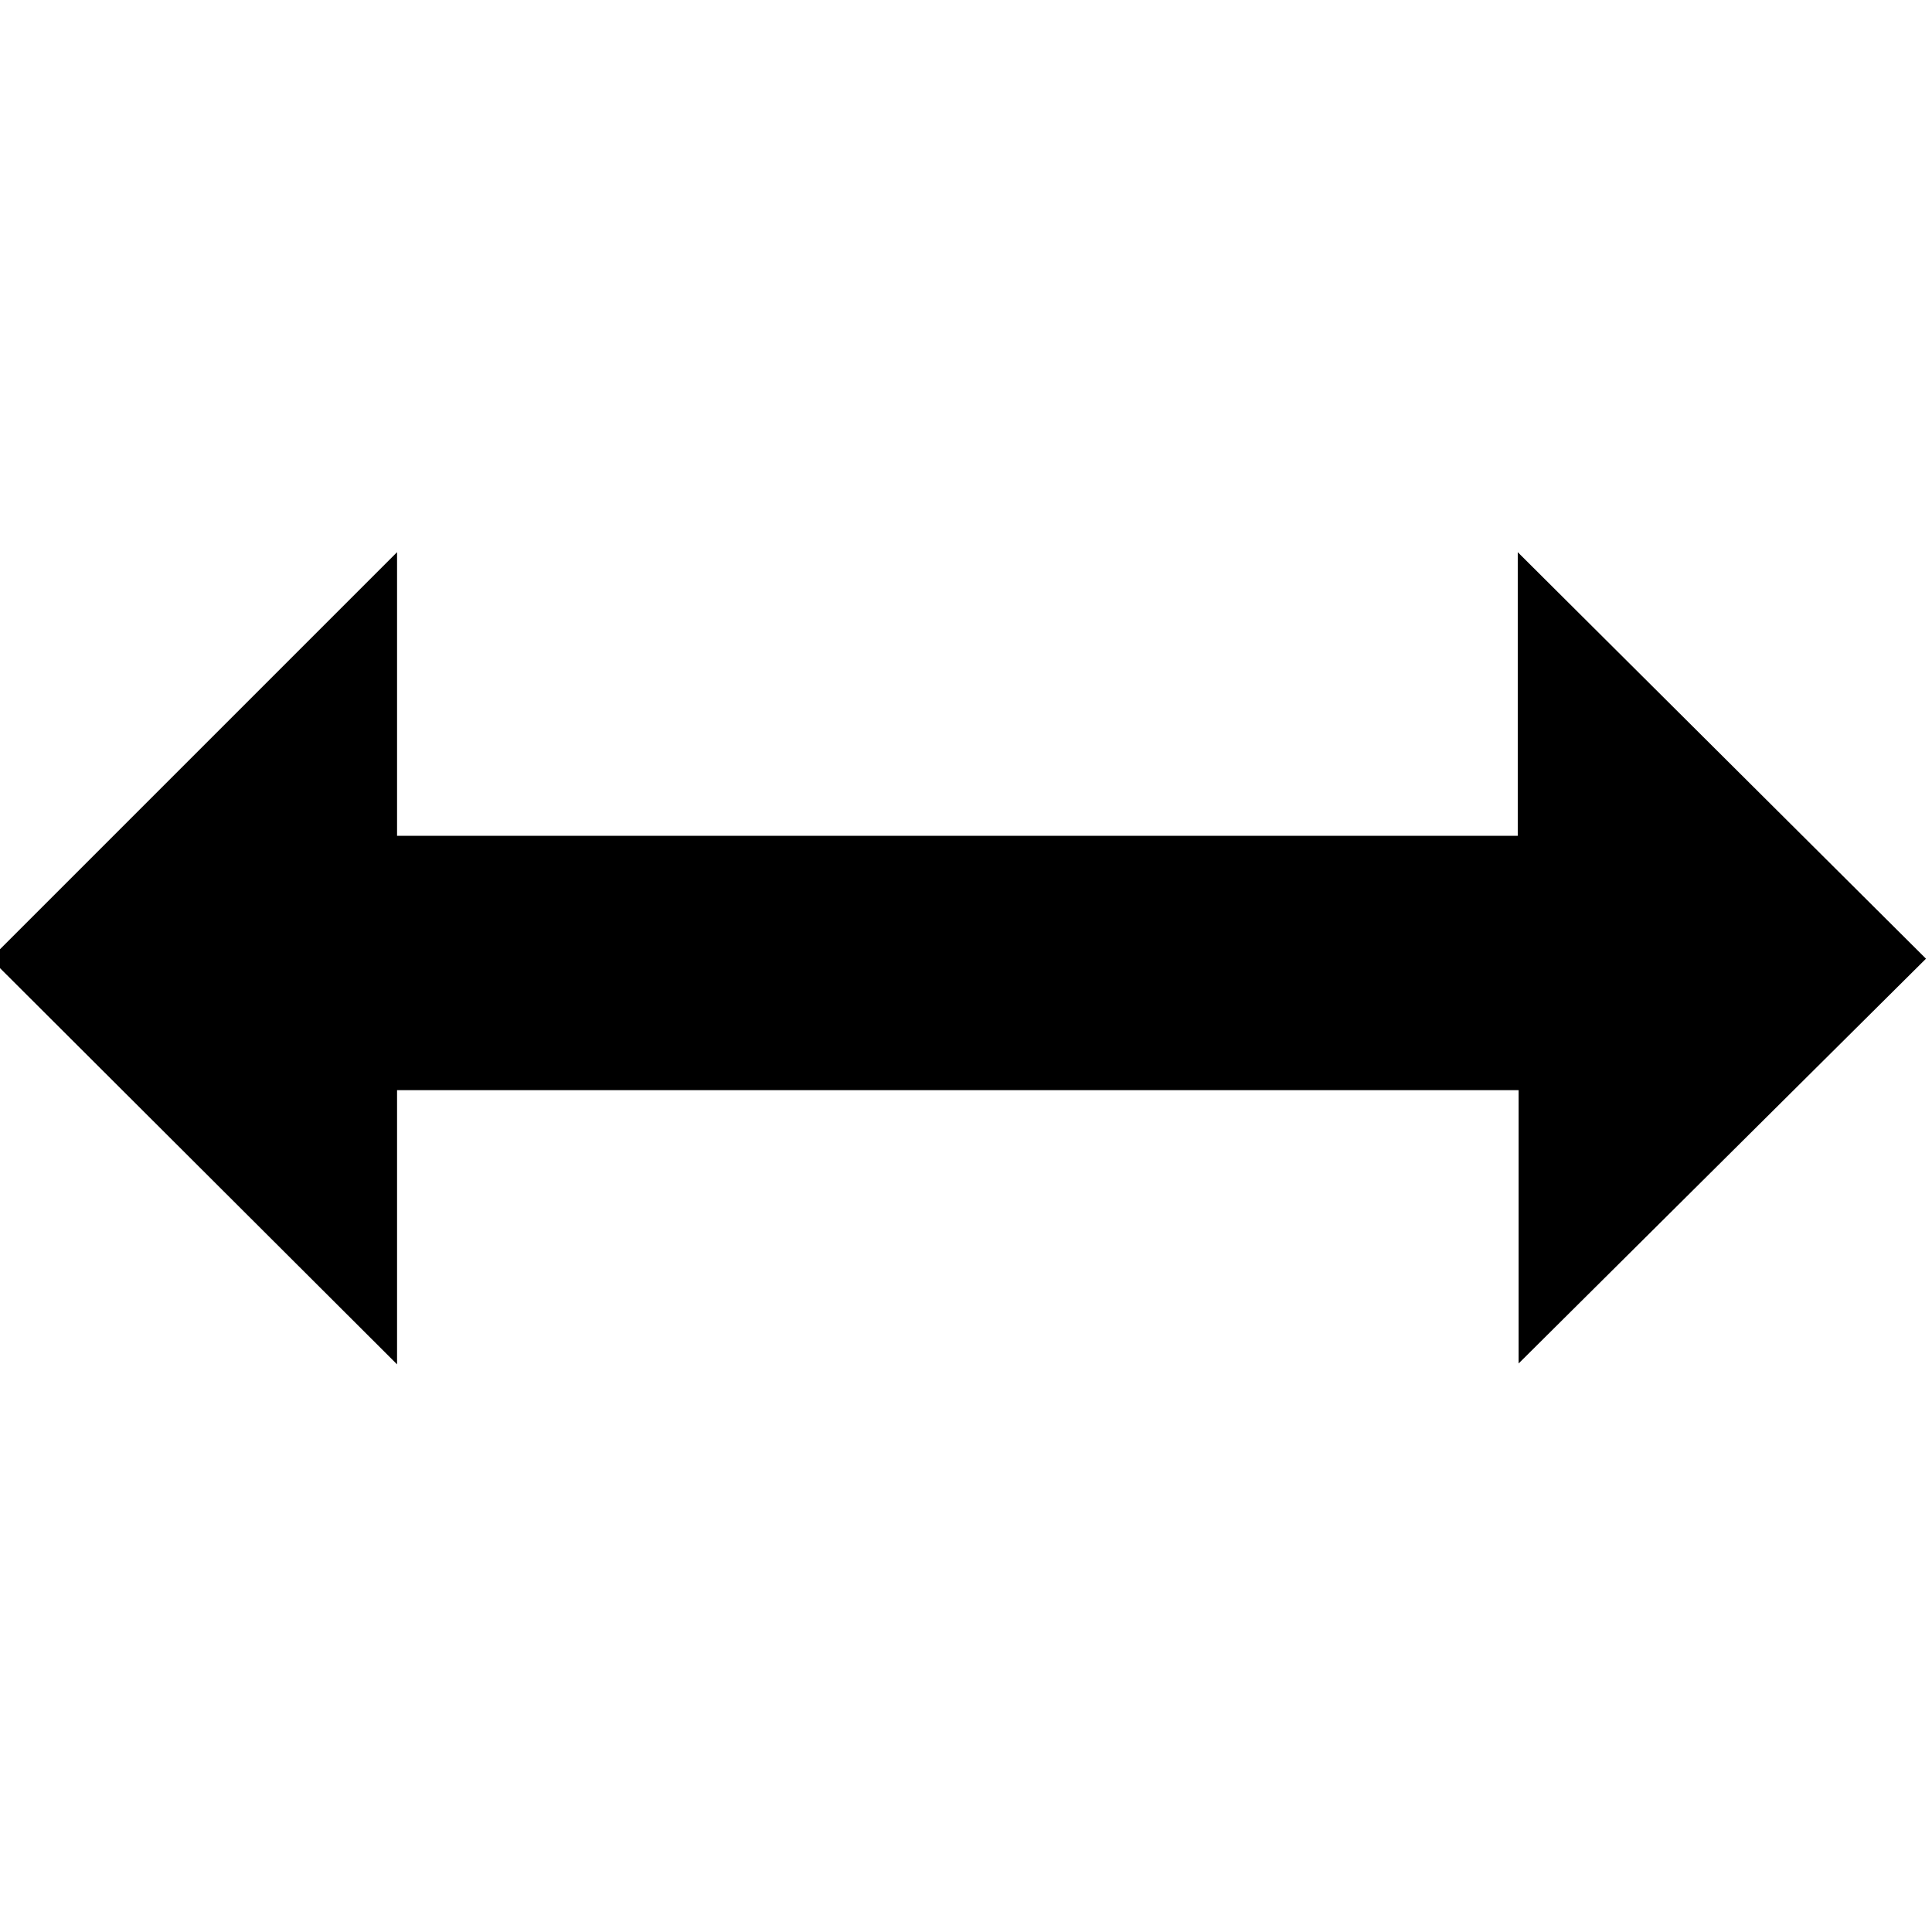
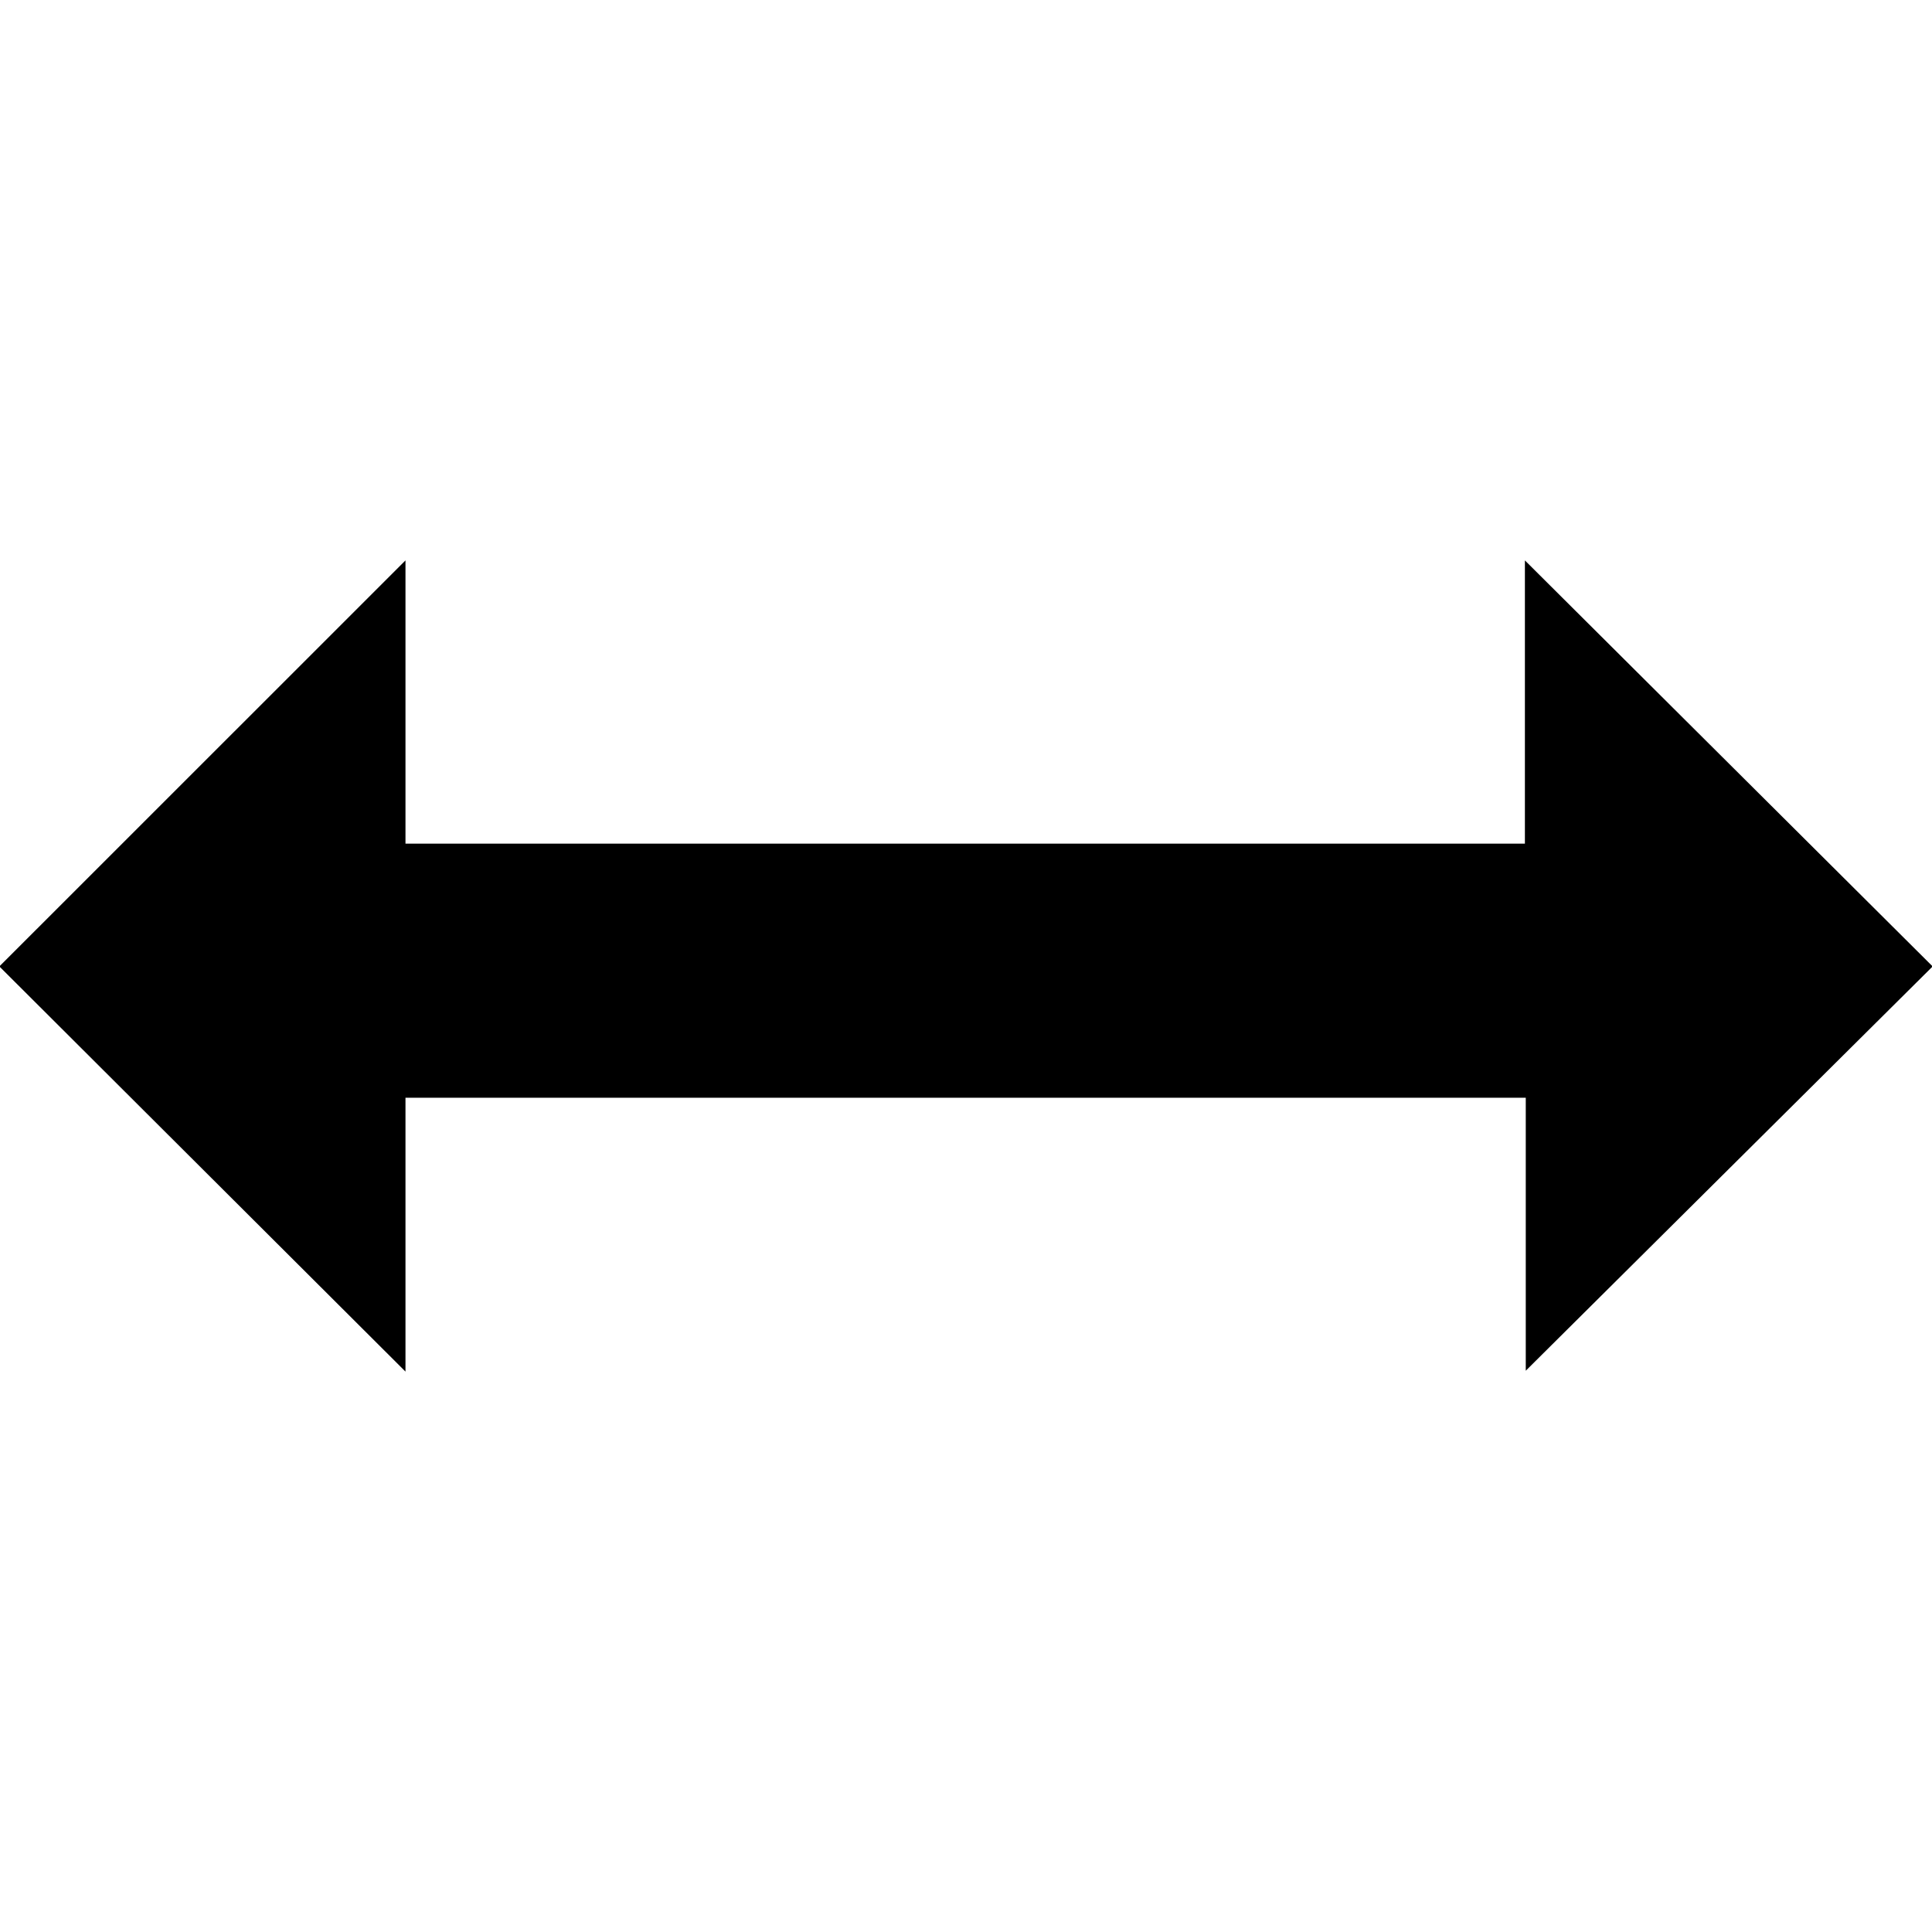
- <svg xmlns="http://www.w3.org/2000/svg" version="1.1" id="Layer_1" x="0px" y="0px" viewBox="0 0 449.6 449.5" style="enable-background:new 0 0 449.6 449.5;" xml:space="preserve">
-   <polygon points="353.4,253.7 353.4,317.3 448.2,223.1 353.2,128.5 353.2,194.5 92.4,194.5 92.4,192.5 92.4,128.5 -2.2,223.1   92.4,317.5 92.4,253.7 " />
+ <svg xmlns="http://www.w3.org/2000/svg" version="1.1" id="Layer_1" x="0px" y="0px" viewBox="0 0 1792 1792" style="enable-background:new 0 0 1792 1792;" xml:space="preserve">
+   <polygon points="1415.2,1018.2 1415.2,1271.4 1792.6,896.4 1414.4,519.8 1414.4,782.5 376.1,782.5 376.1,774.6 376.1,519.8   -0.6,896.4 376.1,1272.2 376.1,1018.2 " />
</svg>
